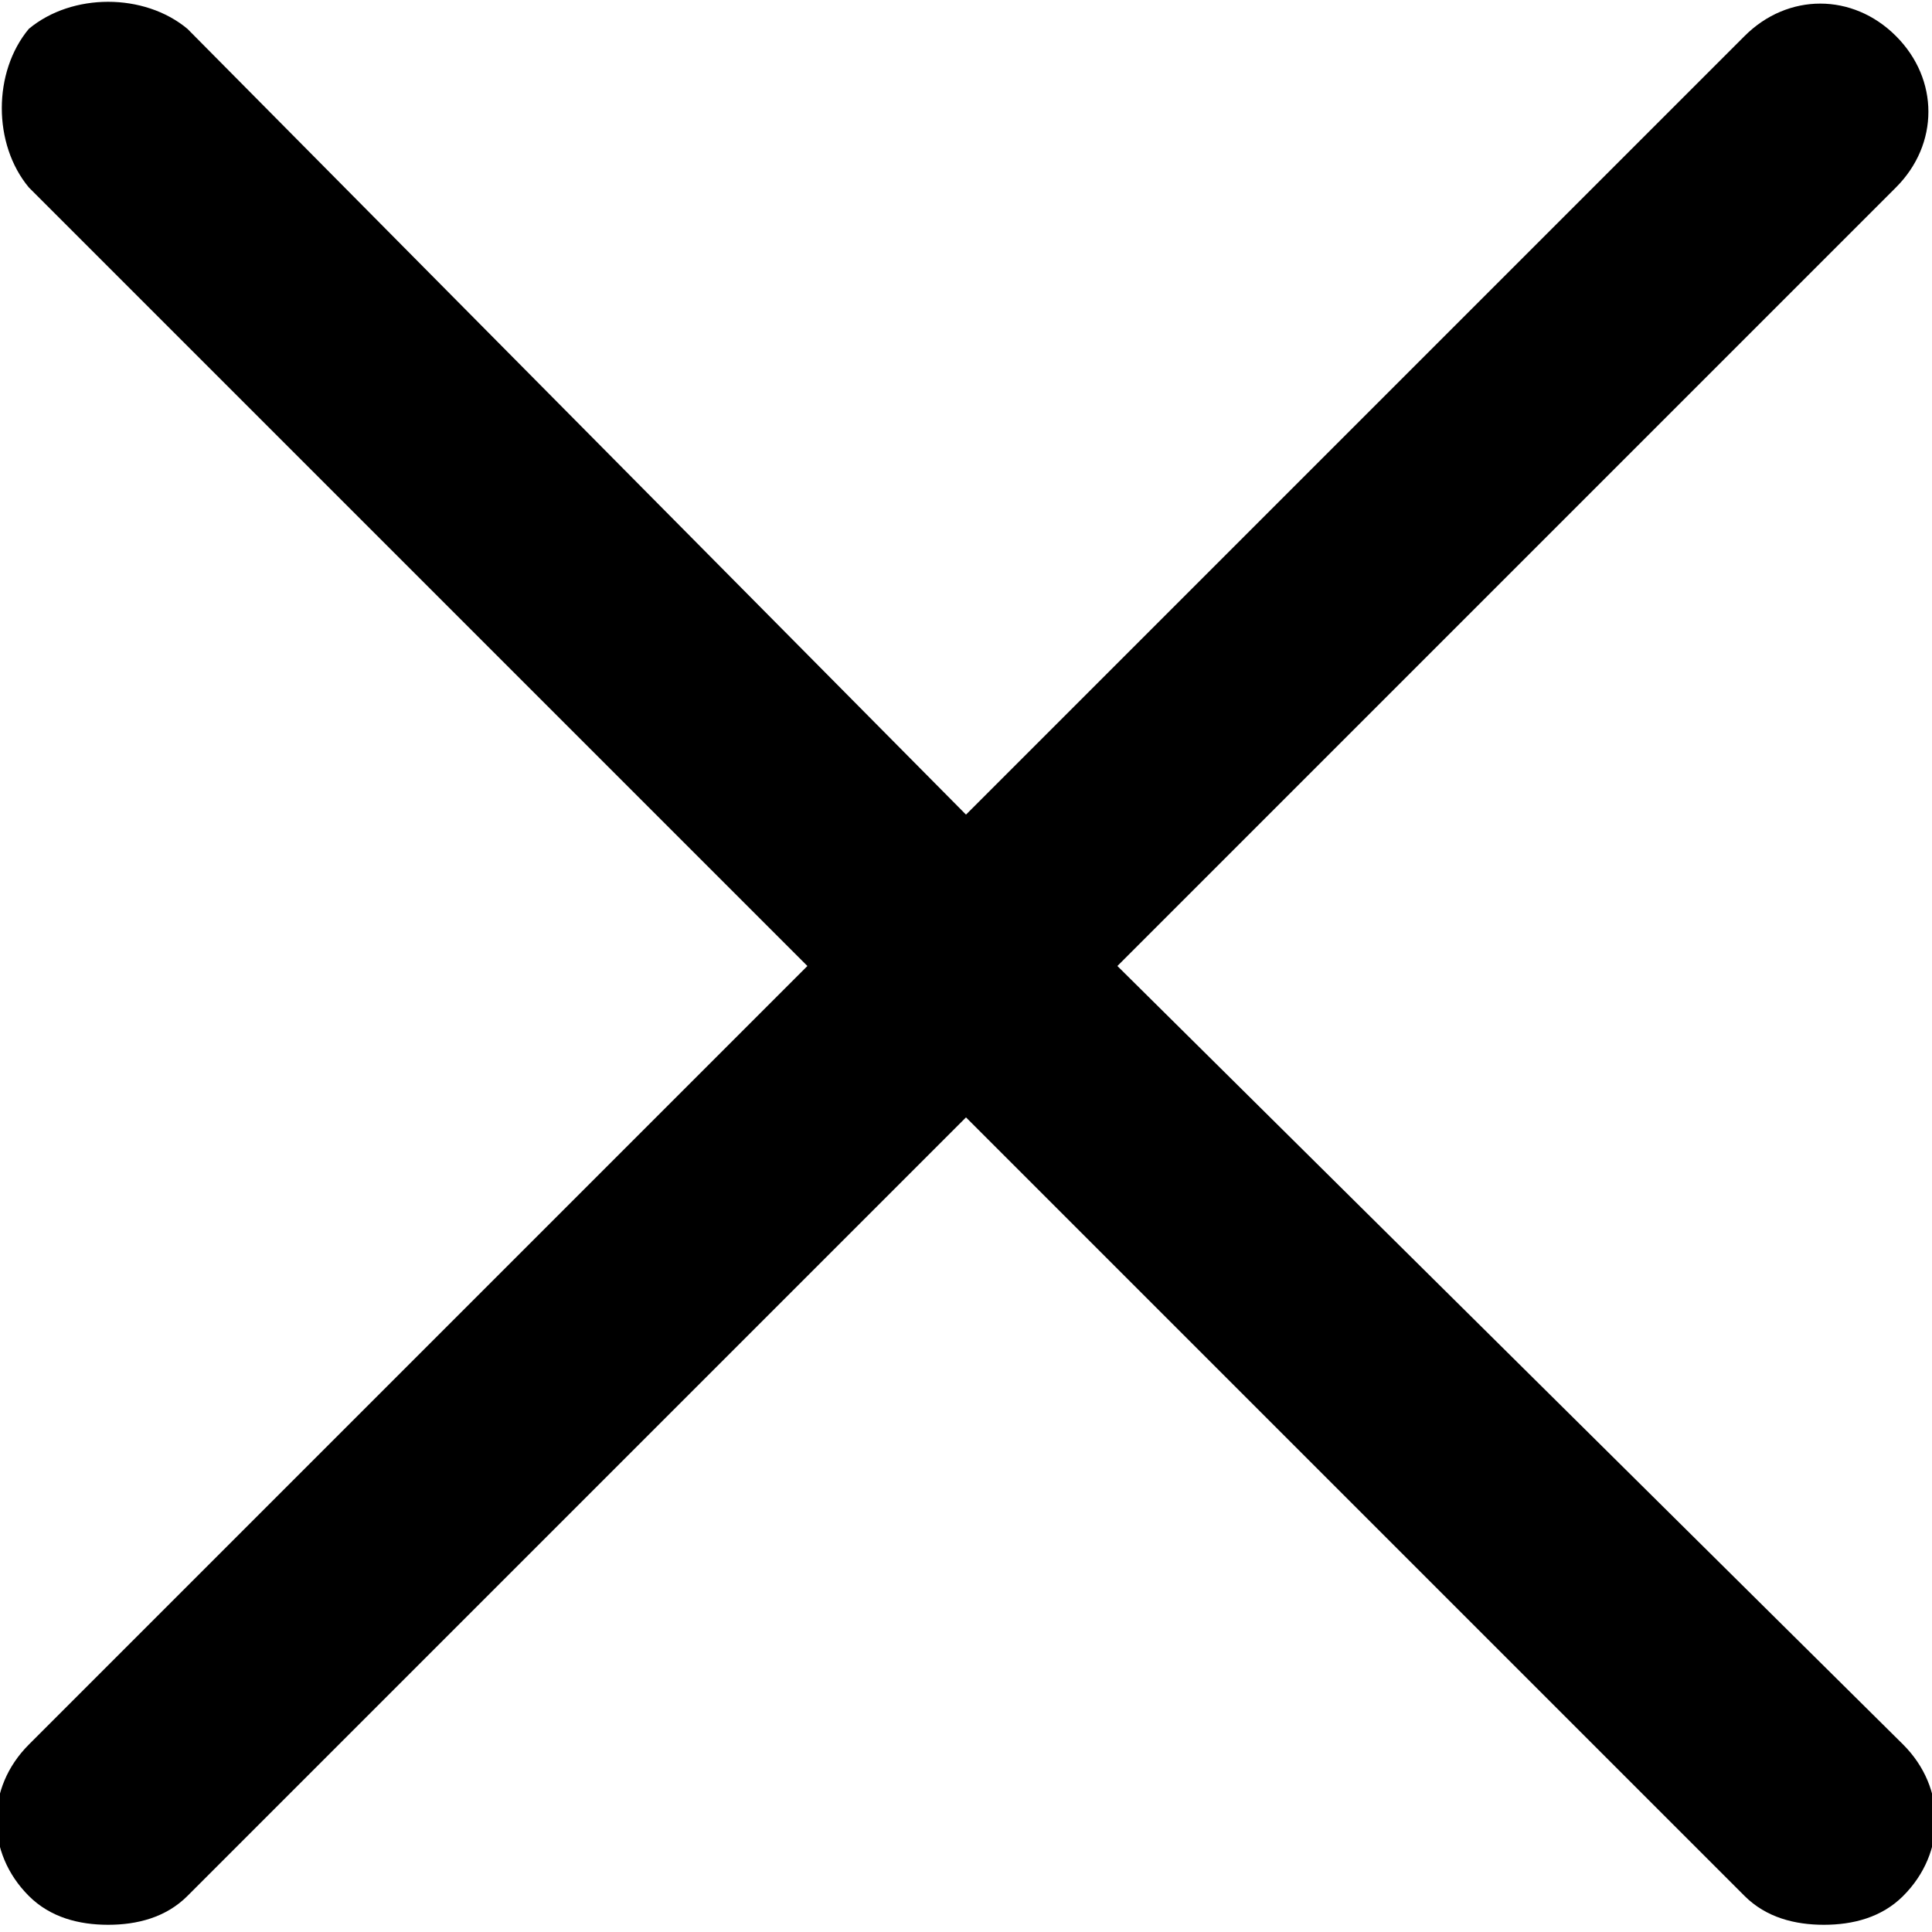
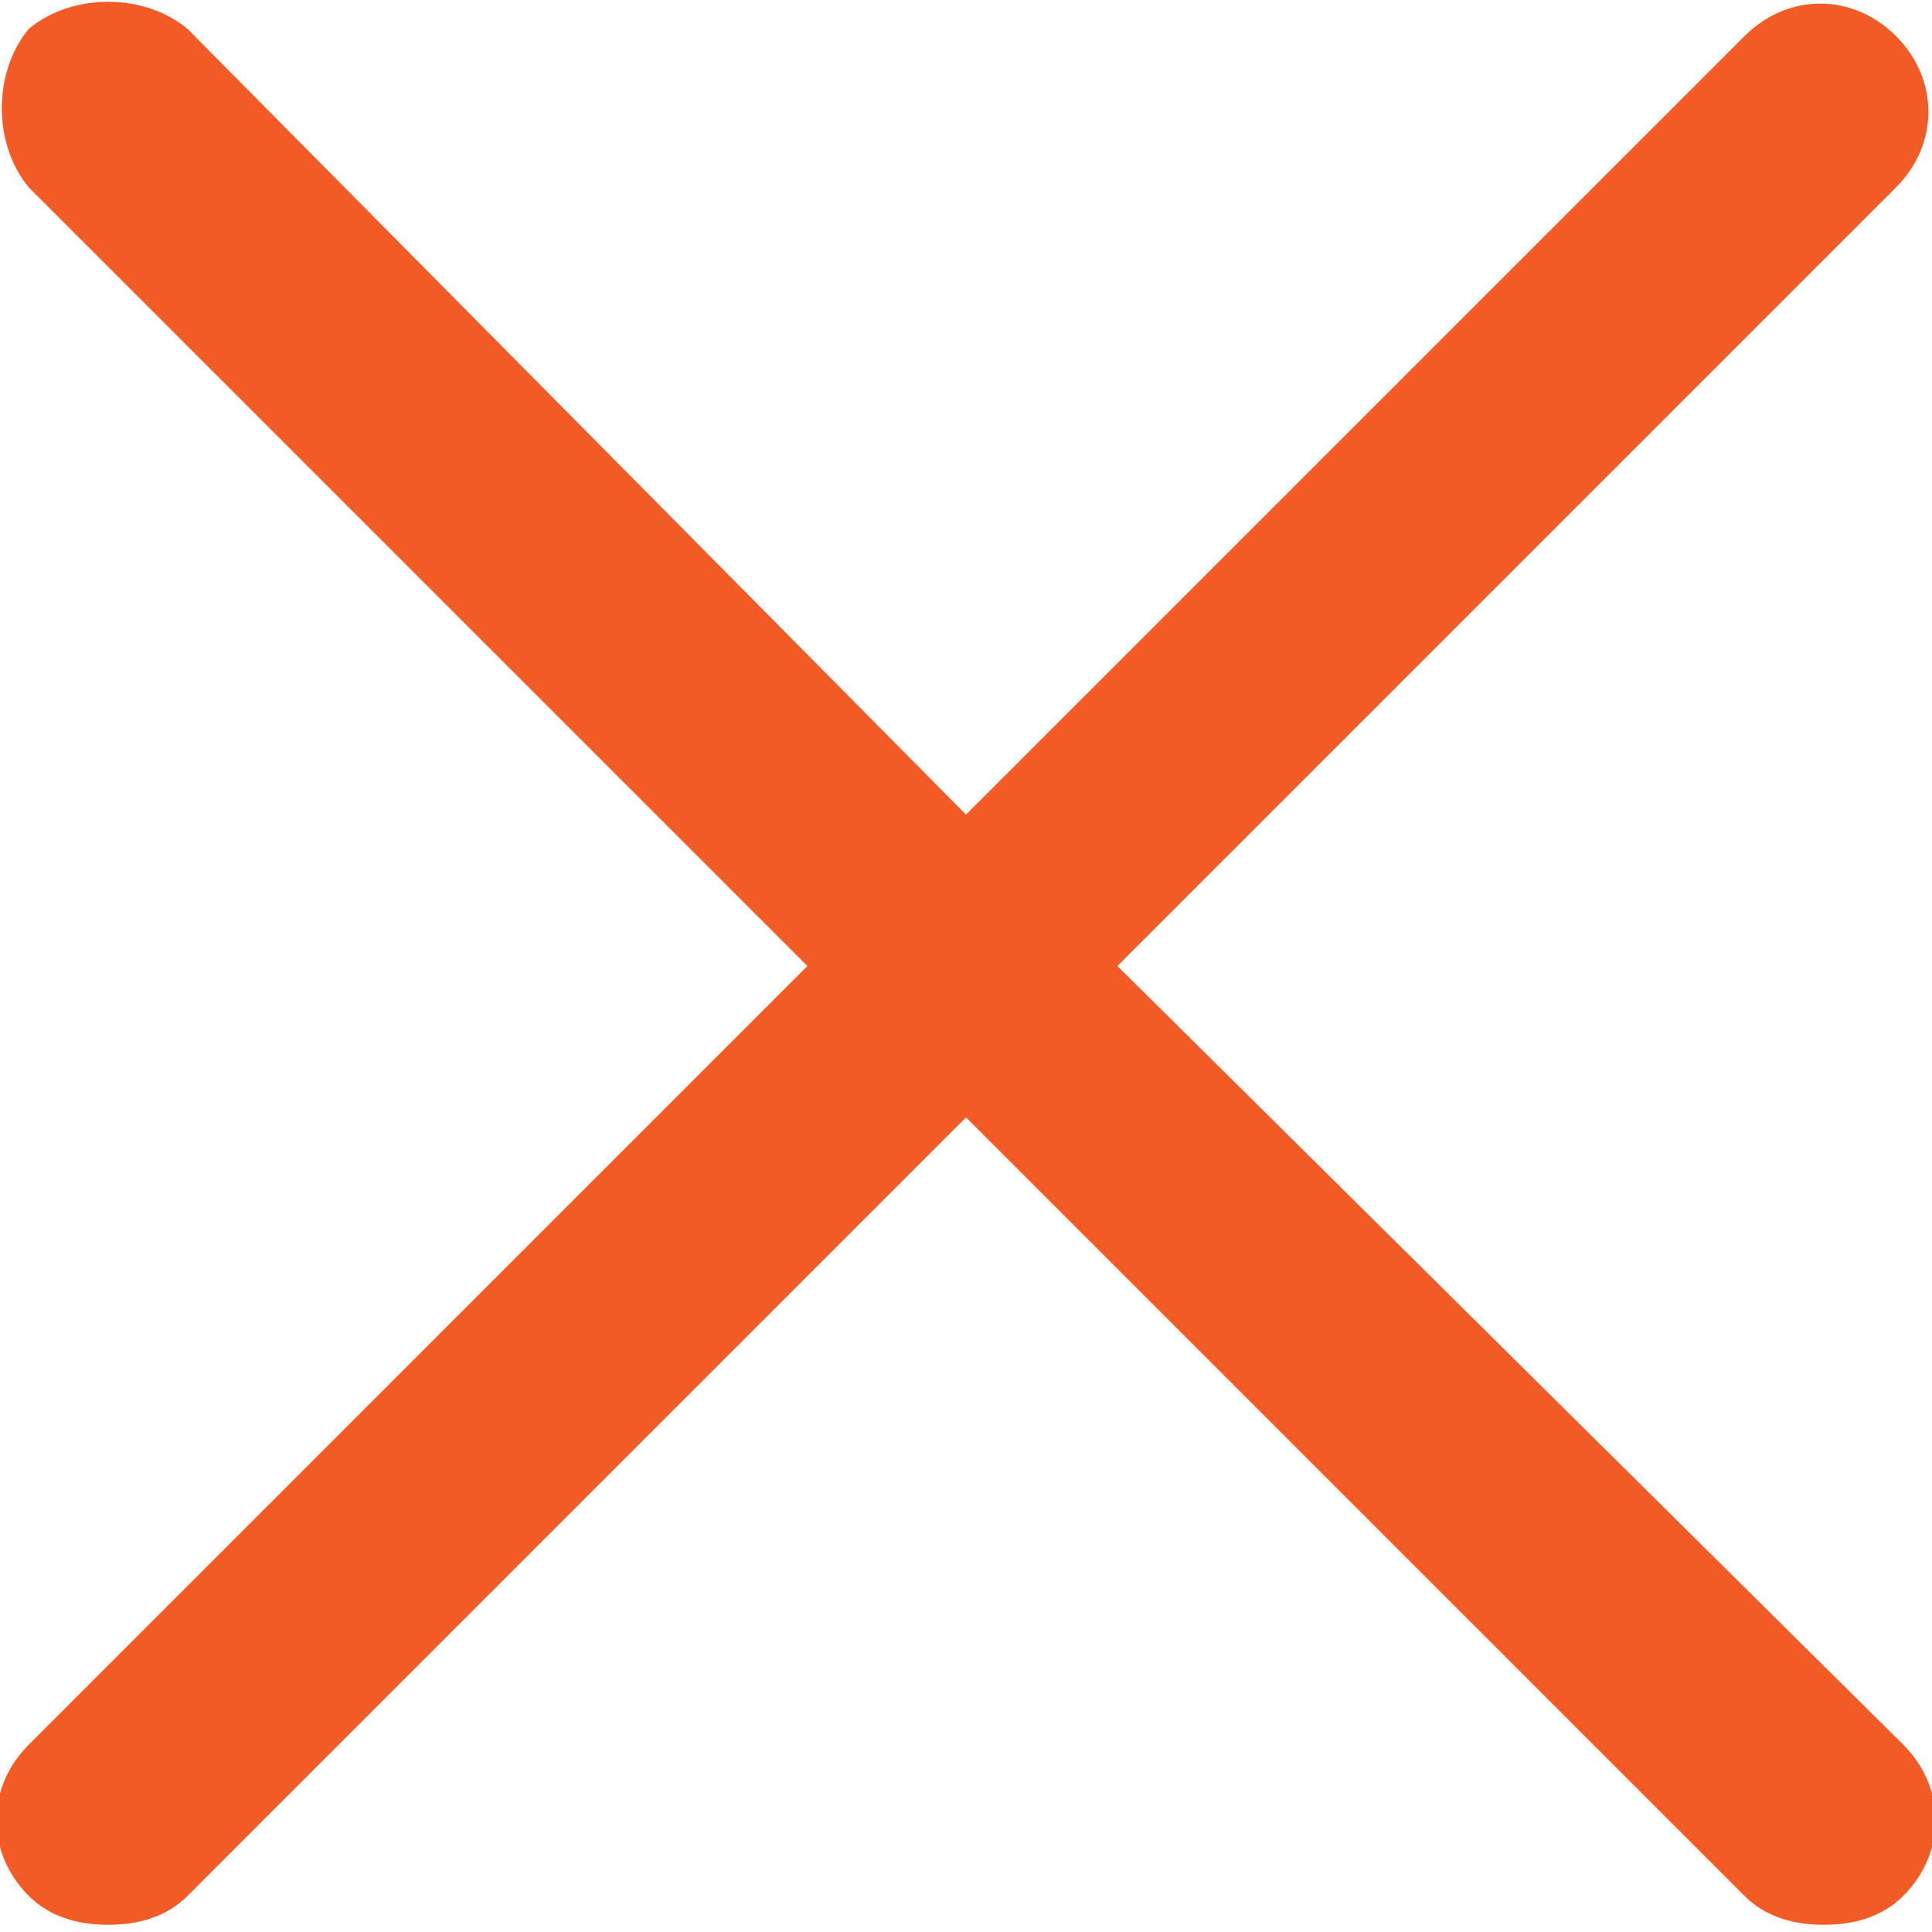
<svg xmlns="http://www.w3.org/2000/svg" version="1.1" id="Layer_1" x="0px" y="0px" viewBox="0 0 26.8 26.8" style="enable-background:new 0 0 26.8 26.8;" xml:space="preserve">
-   <path d="M15.5,13.4L26.3,2.6c0.6-0.6,0.6-1.5,0-2.1c-0.6-0.6-1.5-0.6-2.1,0L13.4,11.3L2.6,0.4C2-0.1,1-0.1,0.4,0.4  C-0.1,1-0.1,2,0.4,2.6l10.8,10.8L0.4,24.2c-0.6,0.6-0.6,1.5,0,2.1c0.3,0.3,0.7,0.4,1.1,0.4c0.4,0,0.8-0.1,1.1-0.4l10.8-10.8  l10.8,10.8c0.3,0.3,0.7,0.4,1.1,0.4c0.4,0,0.8-0.1,1.1-0.4c0.6-0.6,0.6-1.5,0-2.1L15.5,13.4z" />
+   <path d="M15.5,13.4L26.3,2.6c0.6-0.6,0.6-1.5,0-2.1c-0.6-0.6-1.5-0.6-2.1,0L13.4,11.3L2.6,0.4C2-0.1,1-0.1,0.4,0.4  C-0.1,1-0.1,2,0.4,2.6l10.8,10.8L0.4,24.2c-0.6,0.6-0.6,1.5,0,2.1c0.3,0.3,0.7,0.4,1.1,0.4c0.4,0,0.8-0.1,1.1-0.4l10.8-10.8  l10.8,10.8c0.3,0.3,0.7,0.4,1.1,0.4c0.4,0,0.8-0.1,1.1-0.4c0.6-0.6,0.6-1.5,0-2.1L15.5,13.4z" fill="#f25b26" />
</svg>
